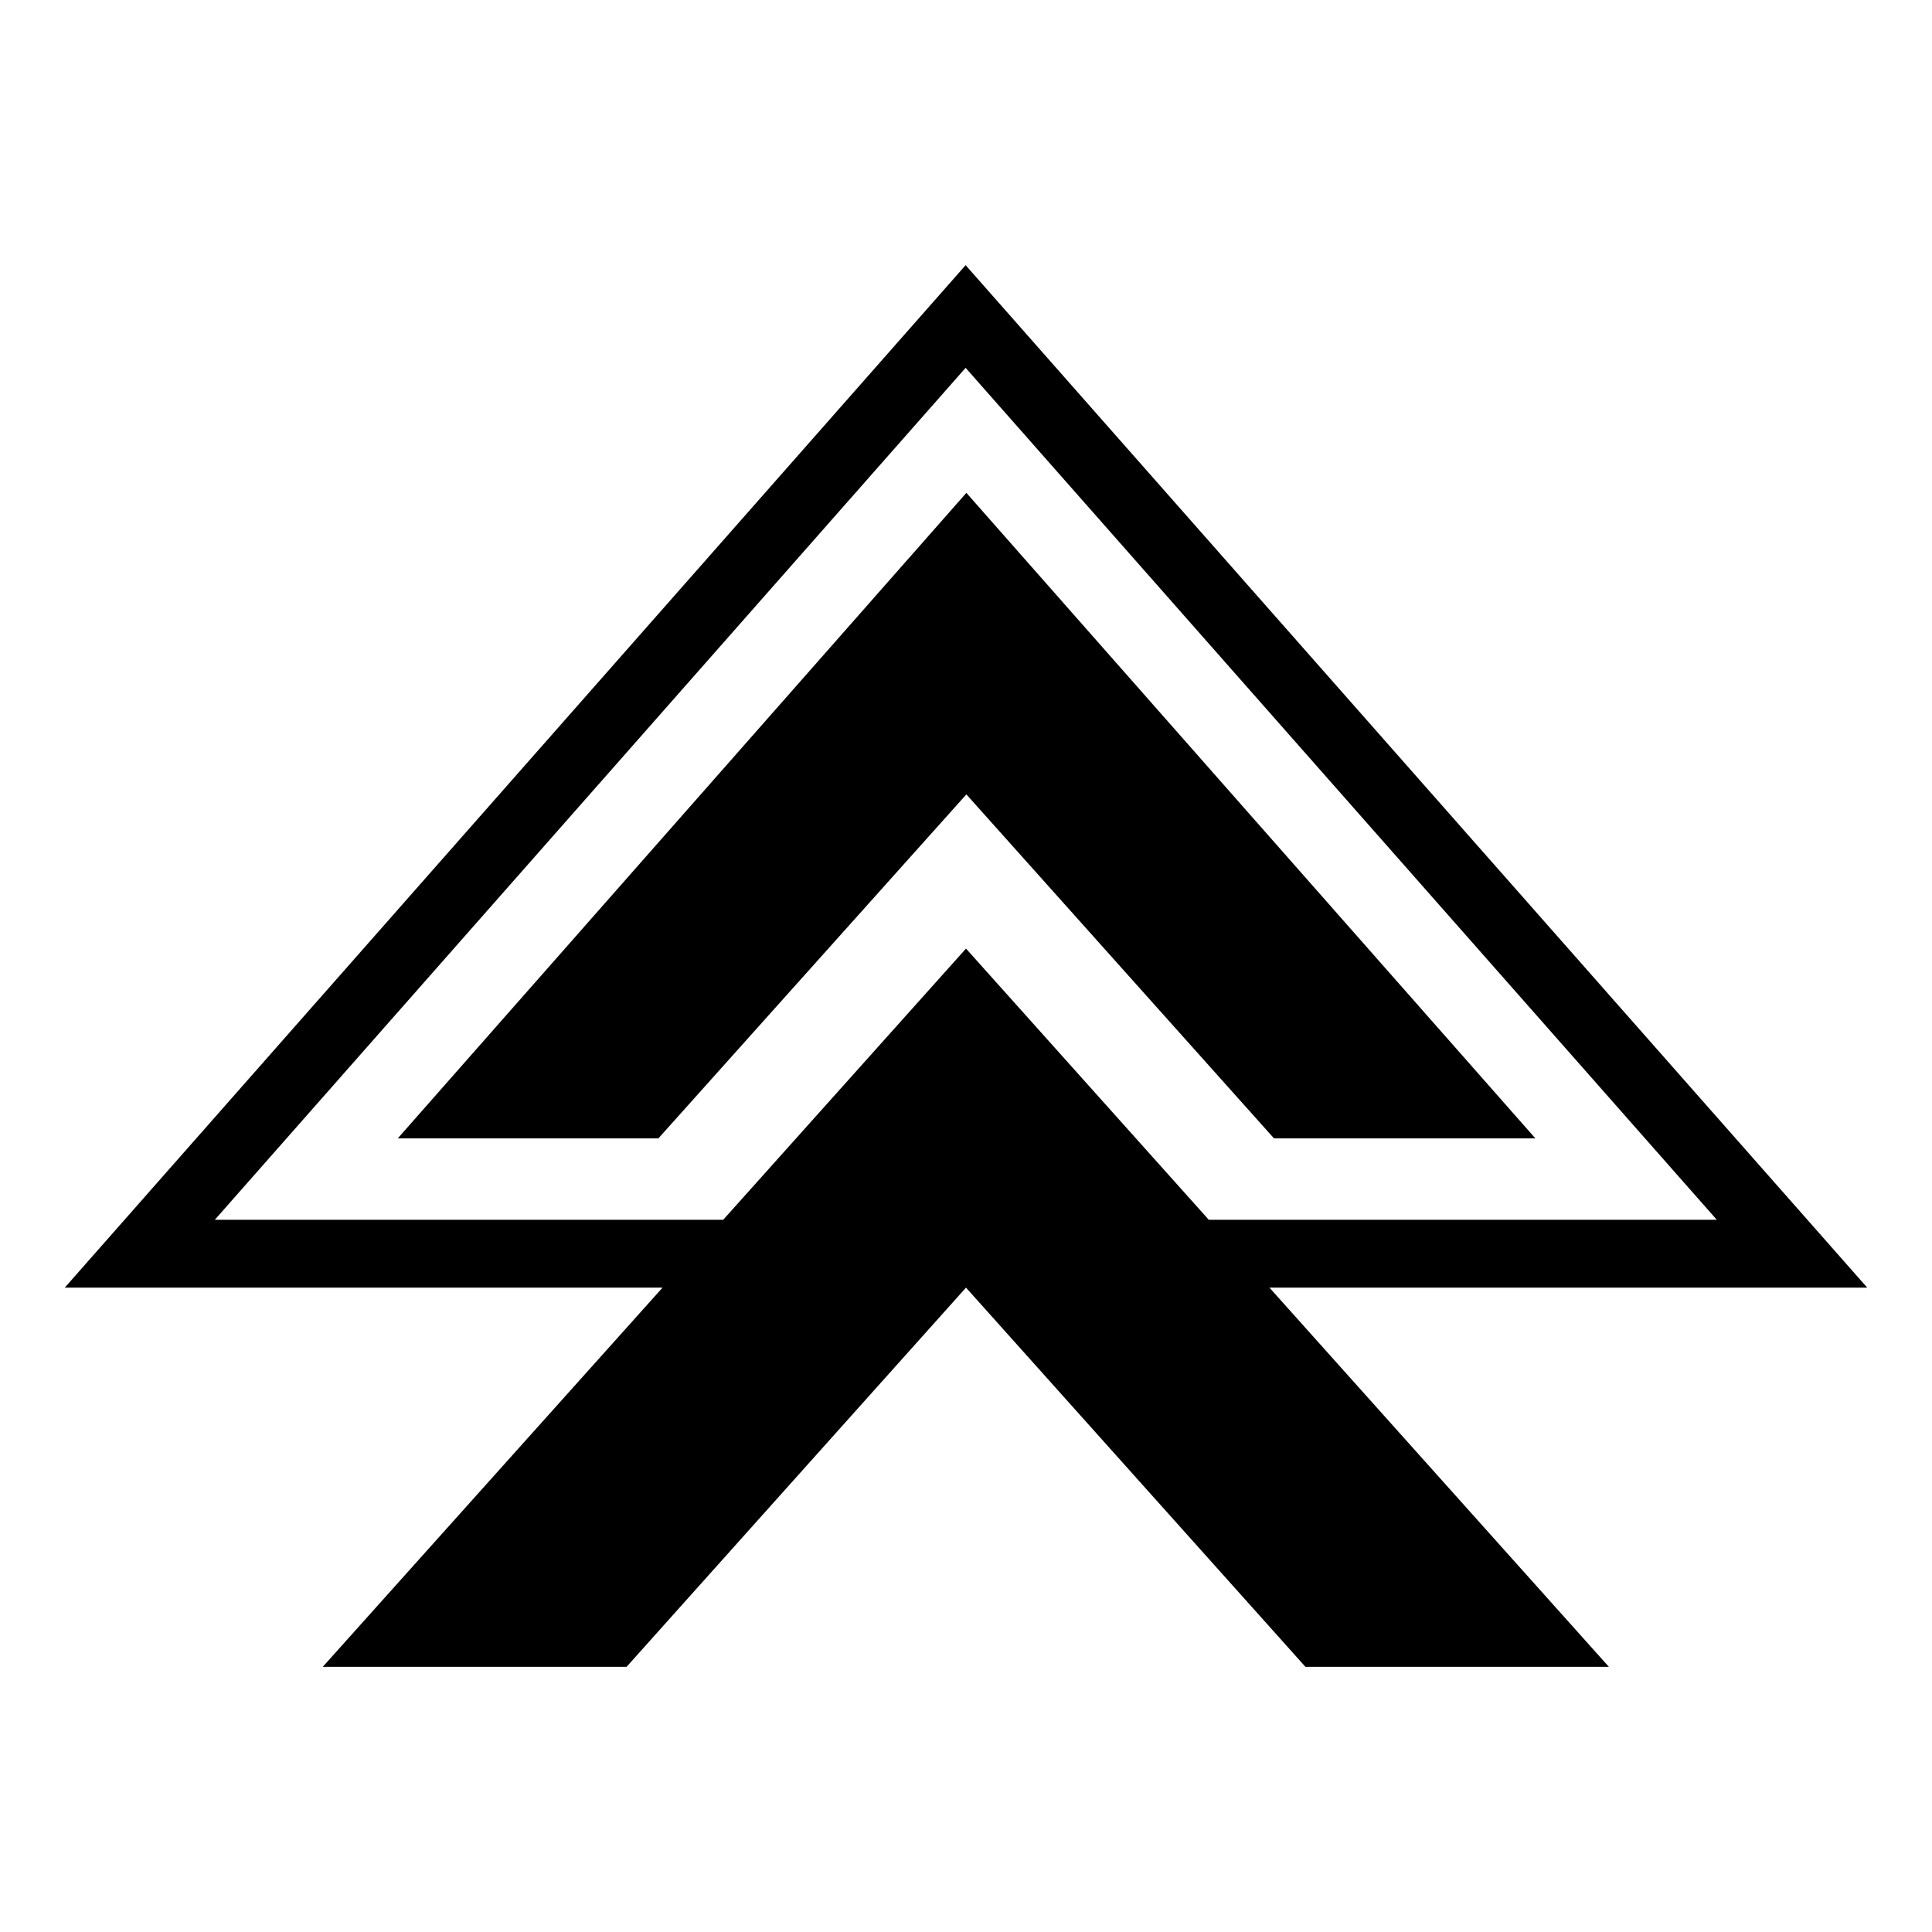
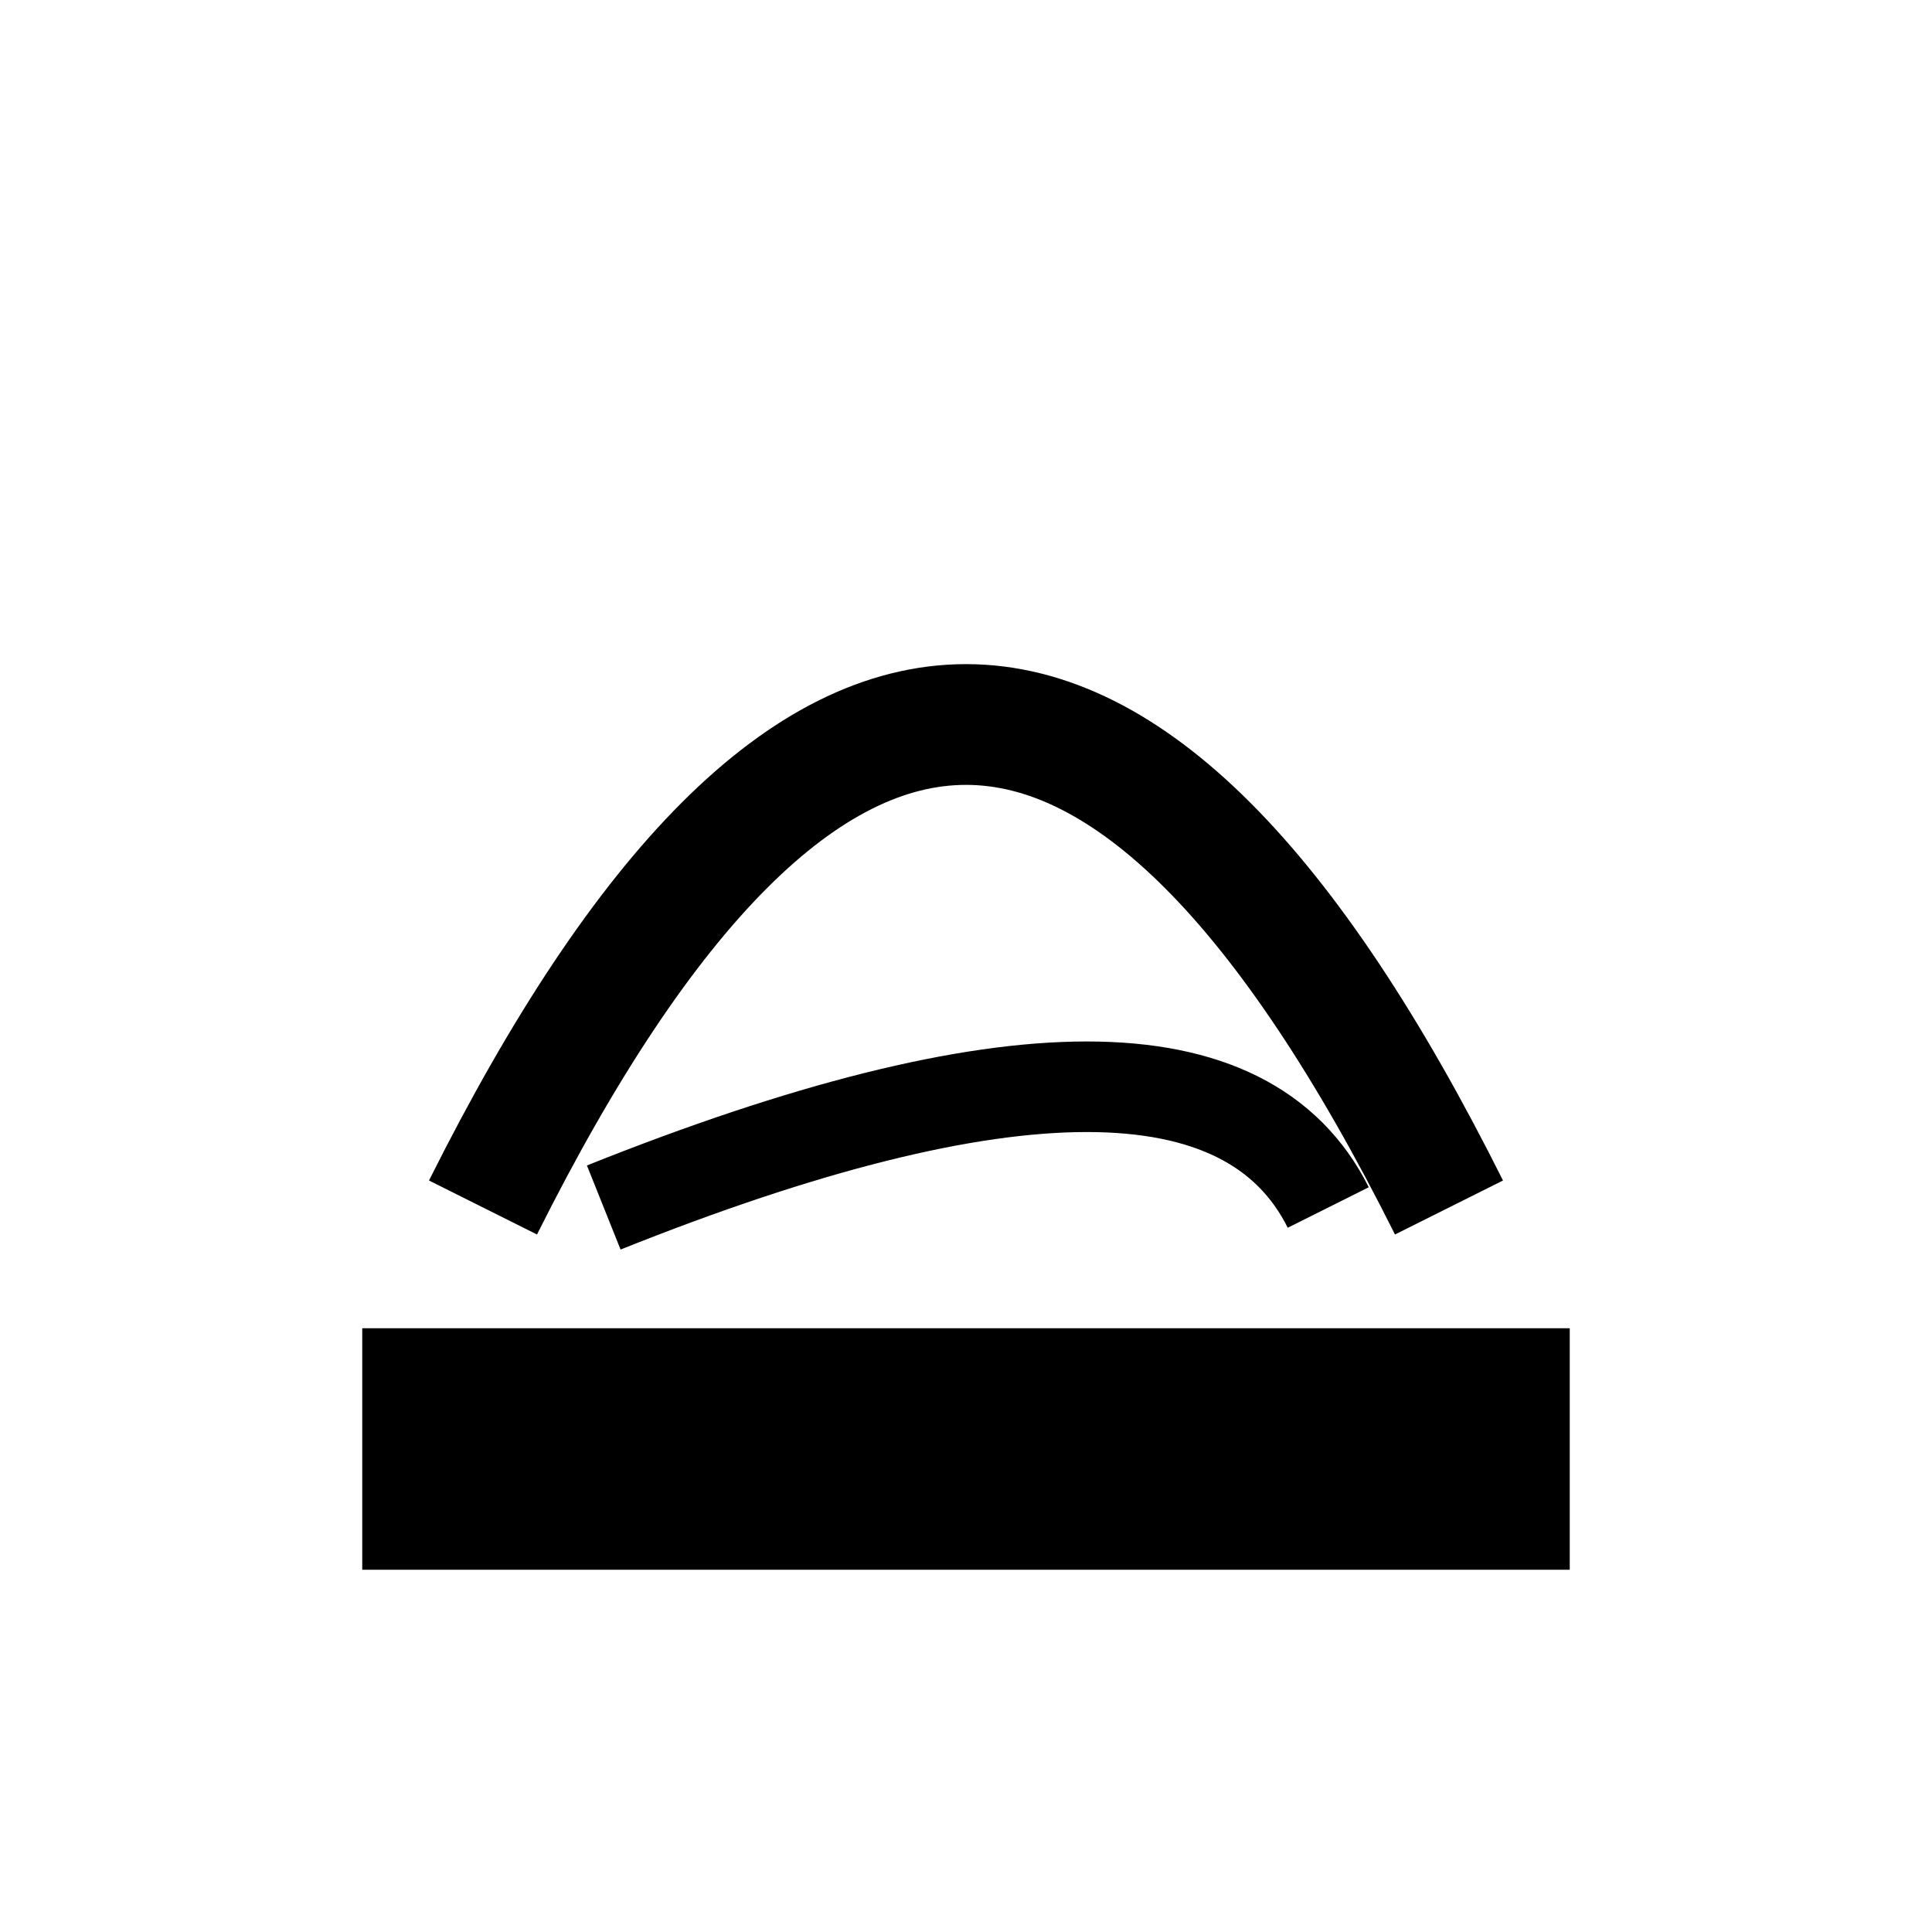
- <svg xmlns="http://www.w3.org/2000/svg" fill="#000000" width="800px" height="800px" viewBox="0 0 51 51" version="1.1">
-   <g>
-     <polygon points="33.63,30.05 40.53,30.05 25.51,13.01 10.5,30.05 17.38,30.05 25.51,20.97  " />
-     <path d="M49.29,33.99L25.49,7L1.71,33.99h15.78L8.52,44h8.02l8.96-10.01L34.46,44h8.01l-8.96-10.01H49.29z M5.67,32.2L25.49,9.71   L45.32,32.2H31.91l-6.41-7.16l-6.41,7.16H5.67z" />
-   </g>
+ <svg xmlns="http://www.w3.org/2000/svg" fill="#000000" width="800px" height="800px" viewBox="0 0 32 32" version="1.1">
+   <rect x="6" y="22" width="20" height="4" fill="currentColor" />
+   <path d="M8 20 Q16 4 24 20" fill="none" stroke="currentColor" stroke-width="2" />
+   <path d="M10 20 Q20 16 22 20" fill="none" stroke="currentColor" stroke-width="1.5" />
</svg>
